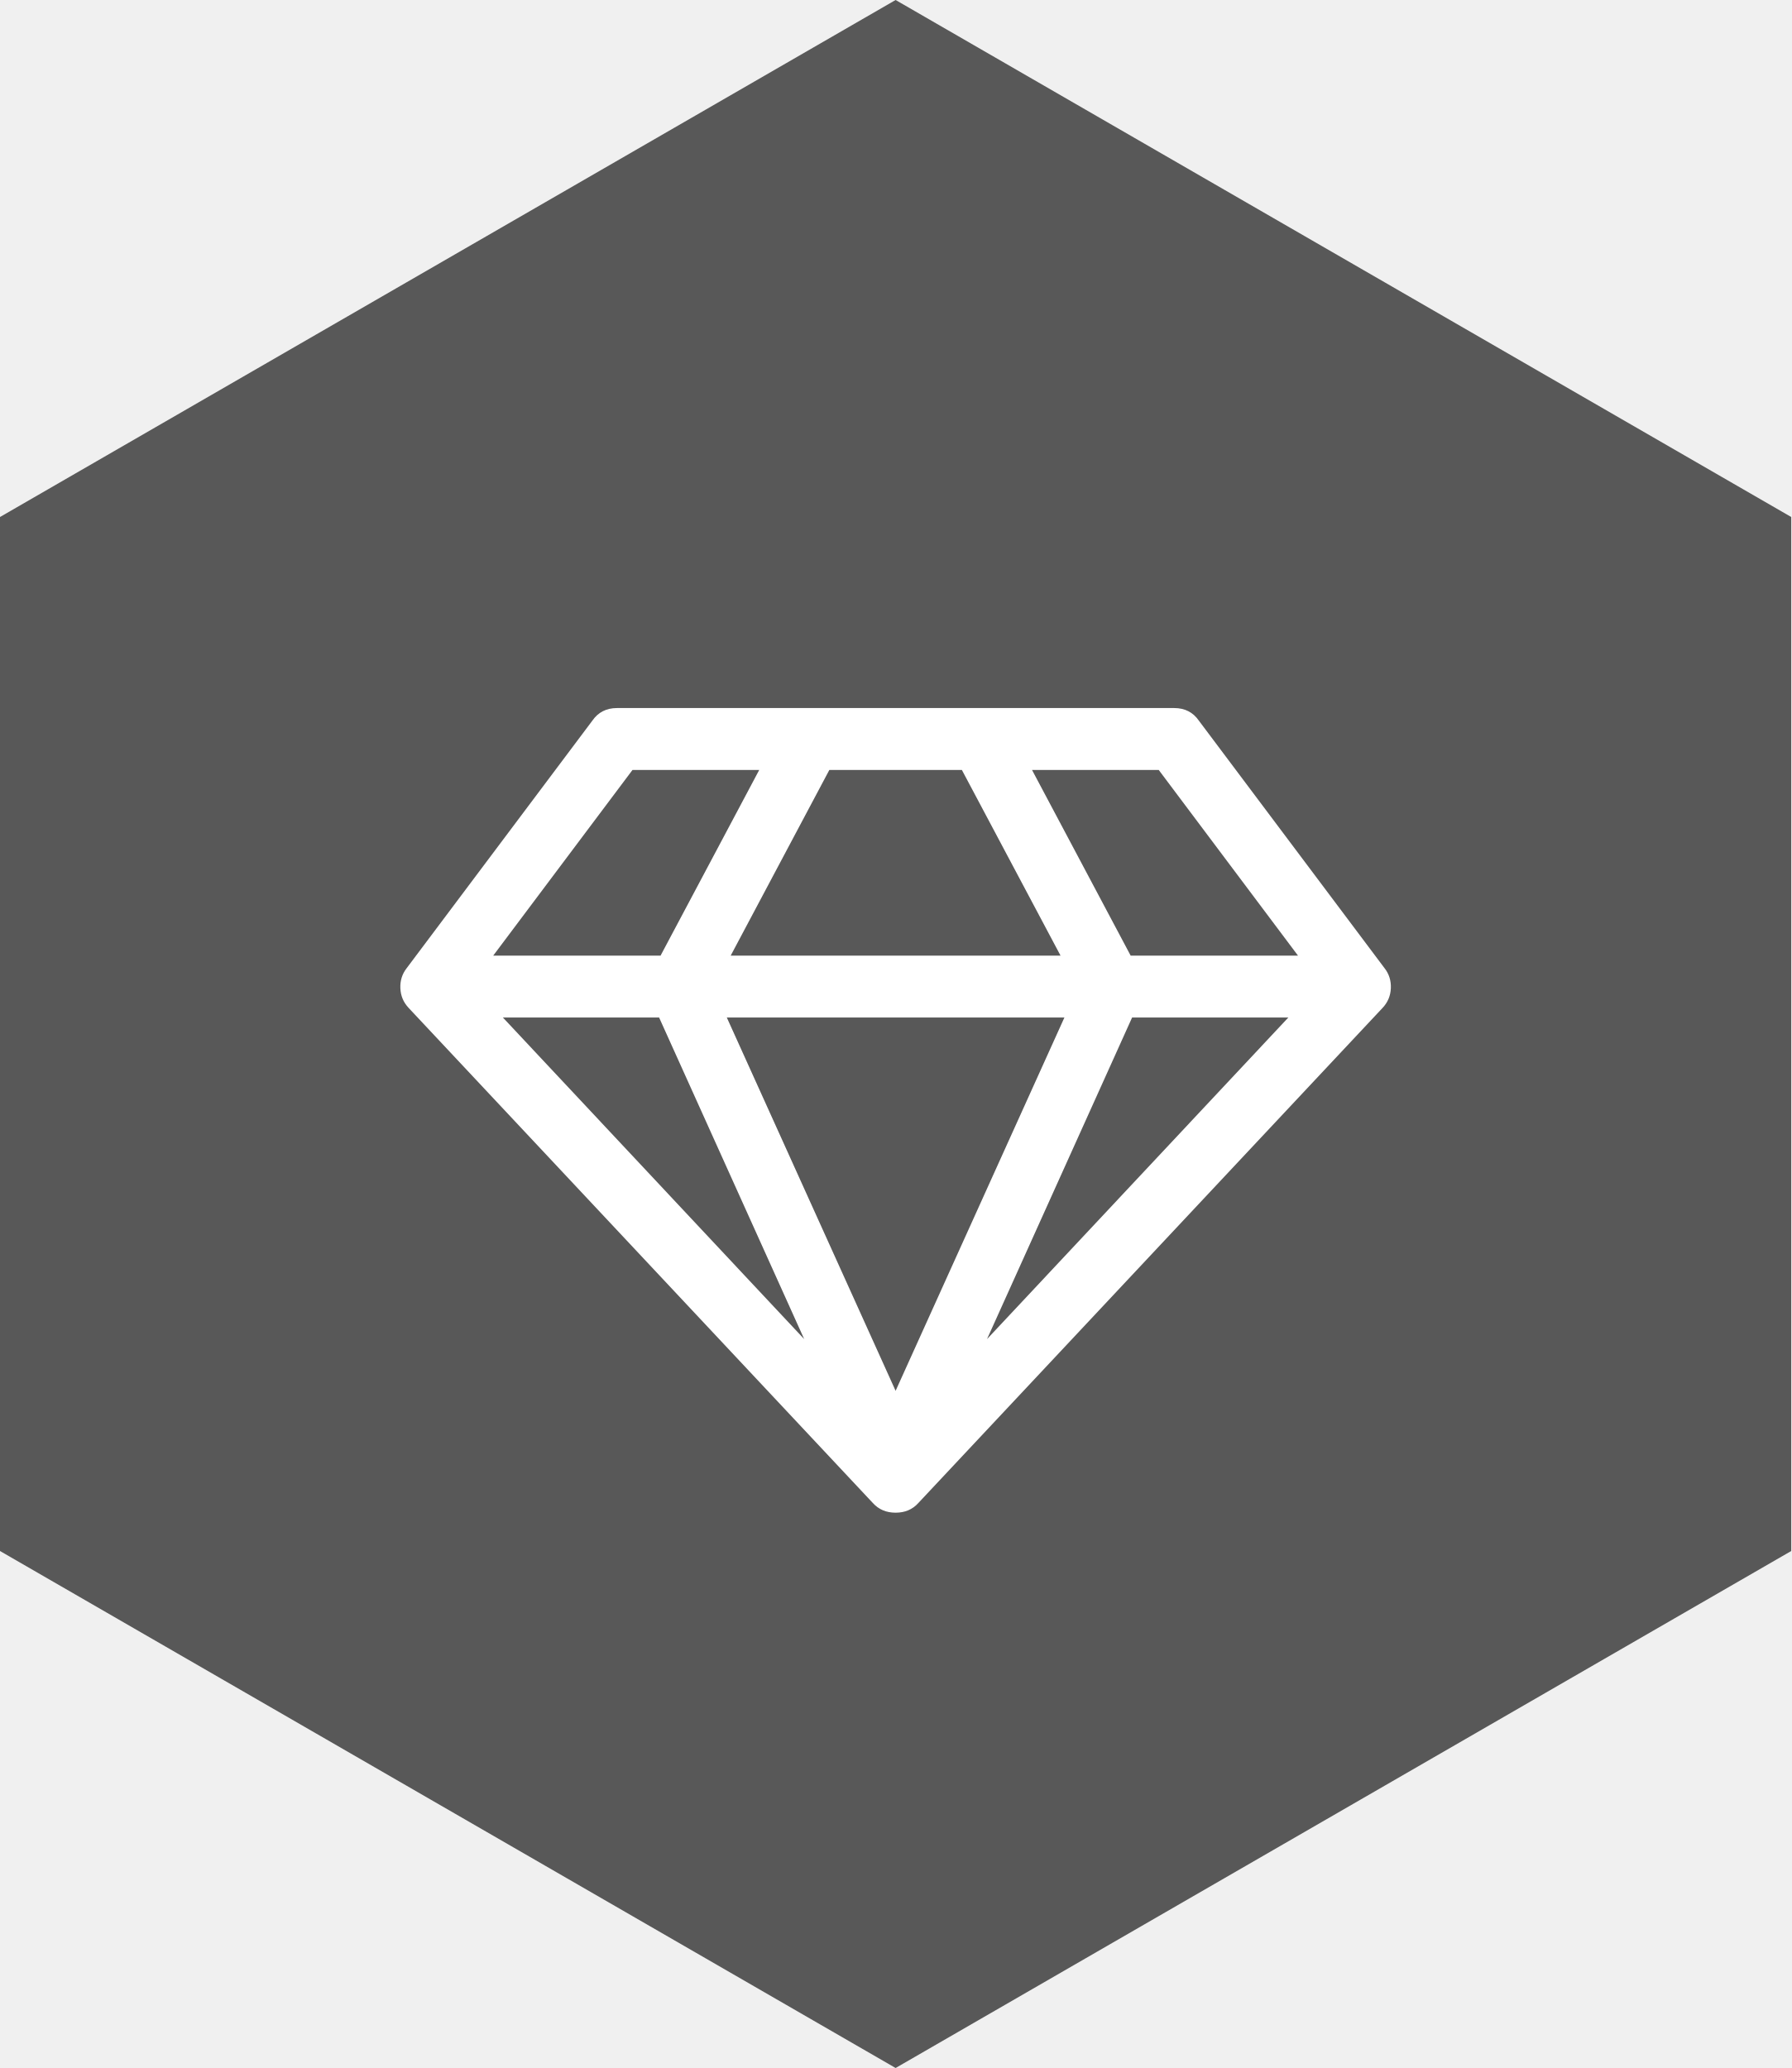
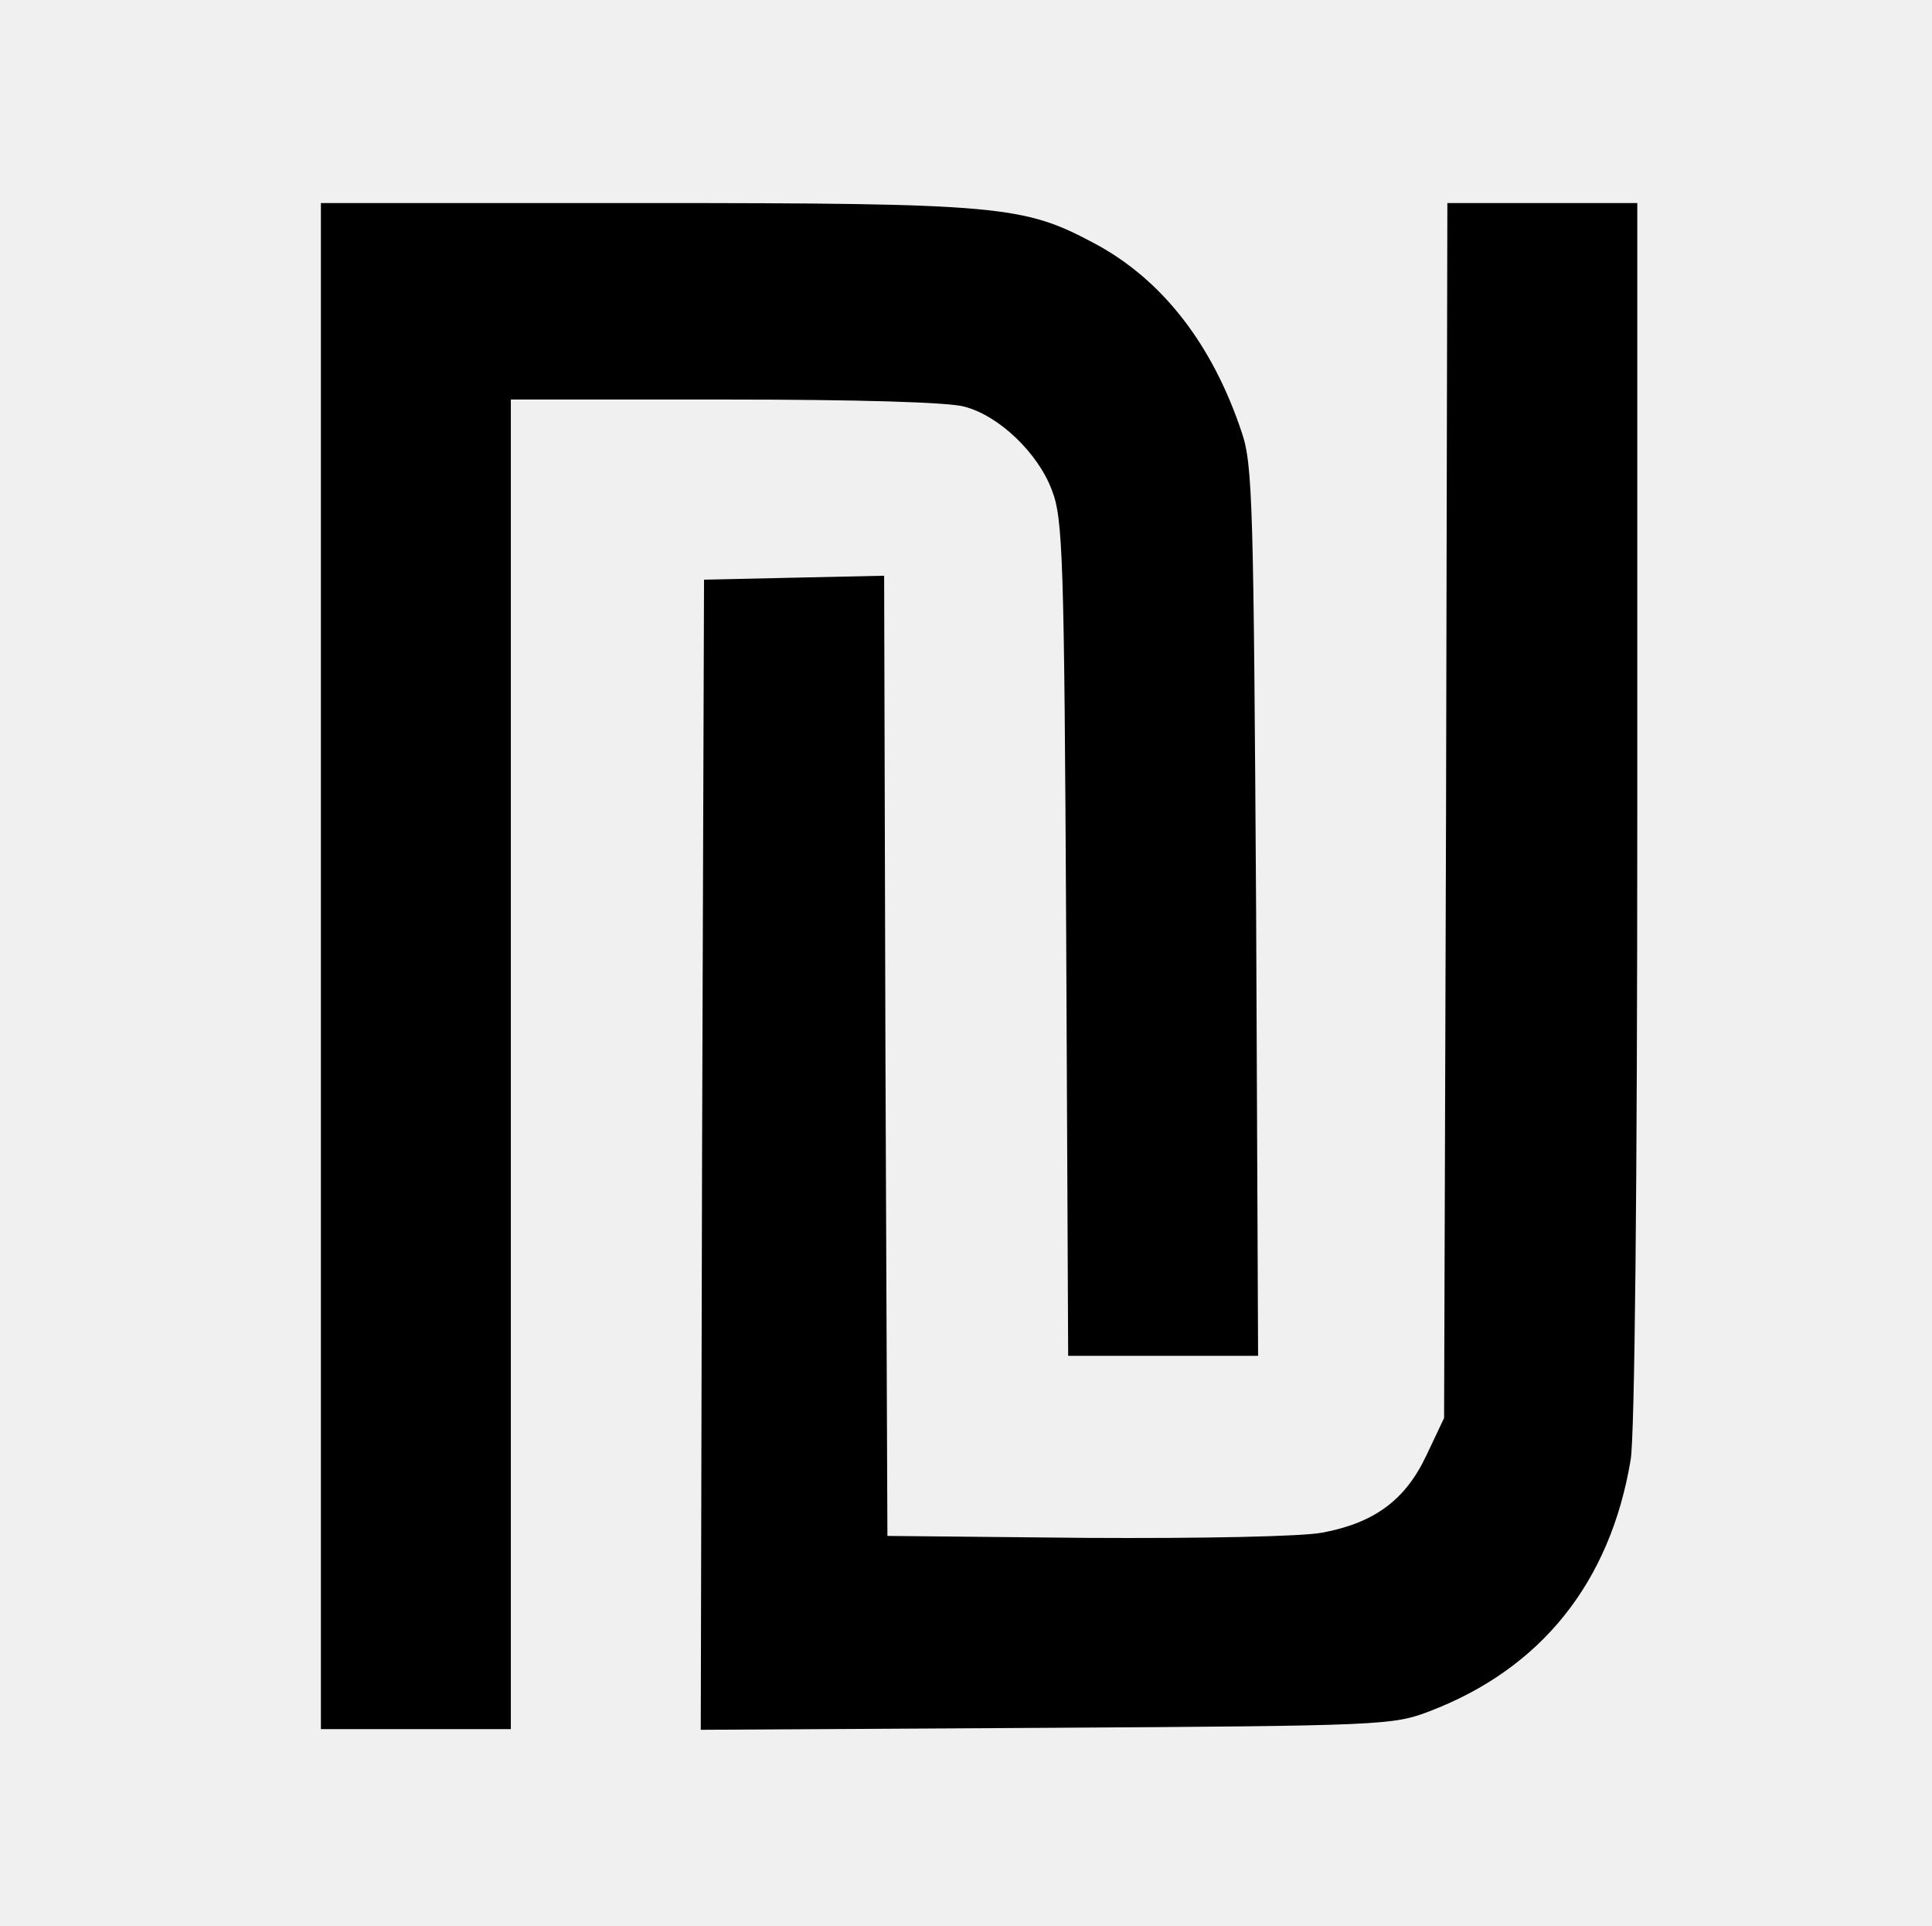
- <svg xmlns="http://www.w3.org/2000/svg" version="1.1" id="Layer_1" x="0px" y="0px" width="149.167px" height="172.243px" viewBox="0 0 149.167 172.243" enable-background="new 0 0 149.167 172.243" xml:space="preserve">
-   <polygon fill="#585858" points="149.167,129.183 74.583,172.243 0,129.183 0,43.061 74.583,0 149.167,43.061 " />
-   <path fill="#FFFFFF" d="M41.88,84.75l25.09,26.783L54.889,84.75H41.88z M74.583,115.841L88.64,84.75H60.527L74.583,115.841z   M55.009,79.594l8.217-15.466H52.673l-11.6,15.466H55.009z M82.196,111.533l25.091-26.783h-13.01L82.196,111.533z M60.849,79.594  h27.469l-8.217-15.466H69.065L60.849,79.594z M94.157,79.594h13.936L96.494,64.128H85.942L94.157,79.594z M99.835,60.02  l15.467,20.621c0.376,0.483,0.55,1.04,0.523,1.671c-0.027,0.632-0.257,1.174-0.686,1.632l-38.664,41.243  c-0.483,0.536-1.113,0.804-1.893,0.804c-0.778,0-1.408-0.268-1.892-0.804L34.026,83.944c-0.429-0.457-0.658-1-0.685-1.632  c-0.027-0.631,0.147-1.188,0.523-1.671L49.331,60.02c0.484-0.699,1.168-1.047,2.054-1.047h46.398  C98.667,58.973,99.353,59.322,99.835,60.02z" />
+ <svg xmlns="http://www.w3.org/2000/svg" version="1.0" width="295pt" height="294pt" viewBox="0 0 295 294" preserveAspectRatio="xMidYMid meet">
+   <g transform="translate(0,294) scale(0.1,-0.1)" fill="#000000" stroke="none">
+     <path d="M490 1465 l0 -1165 145 0 145 0 0 1015 0 1015 328 0 c200 0 342 -4 365 -11 53 -14 112 -71 133 -127 17 -43 19 -101 22 -684 l3 -638 145 0 145 0 -3 678 c-4 621 -5 682 -22 732 -45 135 -122 234 -226 289 -107 57 -143 61 -687 61 l-493 0 0 -1165z" />
+     <path d="M2208 1703 l-3 -928 -27 -57 c-32 -68 -79 -103 -159 -118 -32 -6 -183 -9 -360 -8 l-304 3 -3 733 -2 733 -138 -3 -137 -3 -3 -878 -2 -878 527 3 c513 3 530 4 585 25 171 65 277 197 308 385 6 40 10 408 10 991 l0 927 -145 0 -145 0 -2 -927z" />
+   </g>
</svg>
